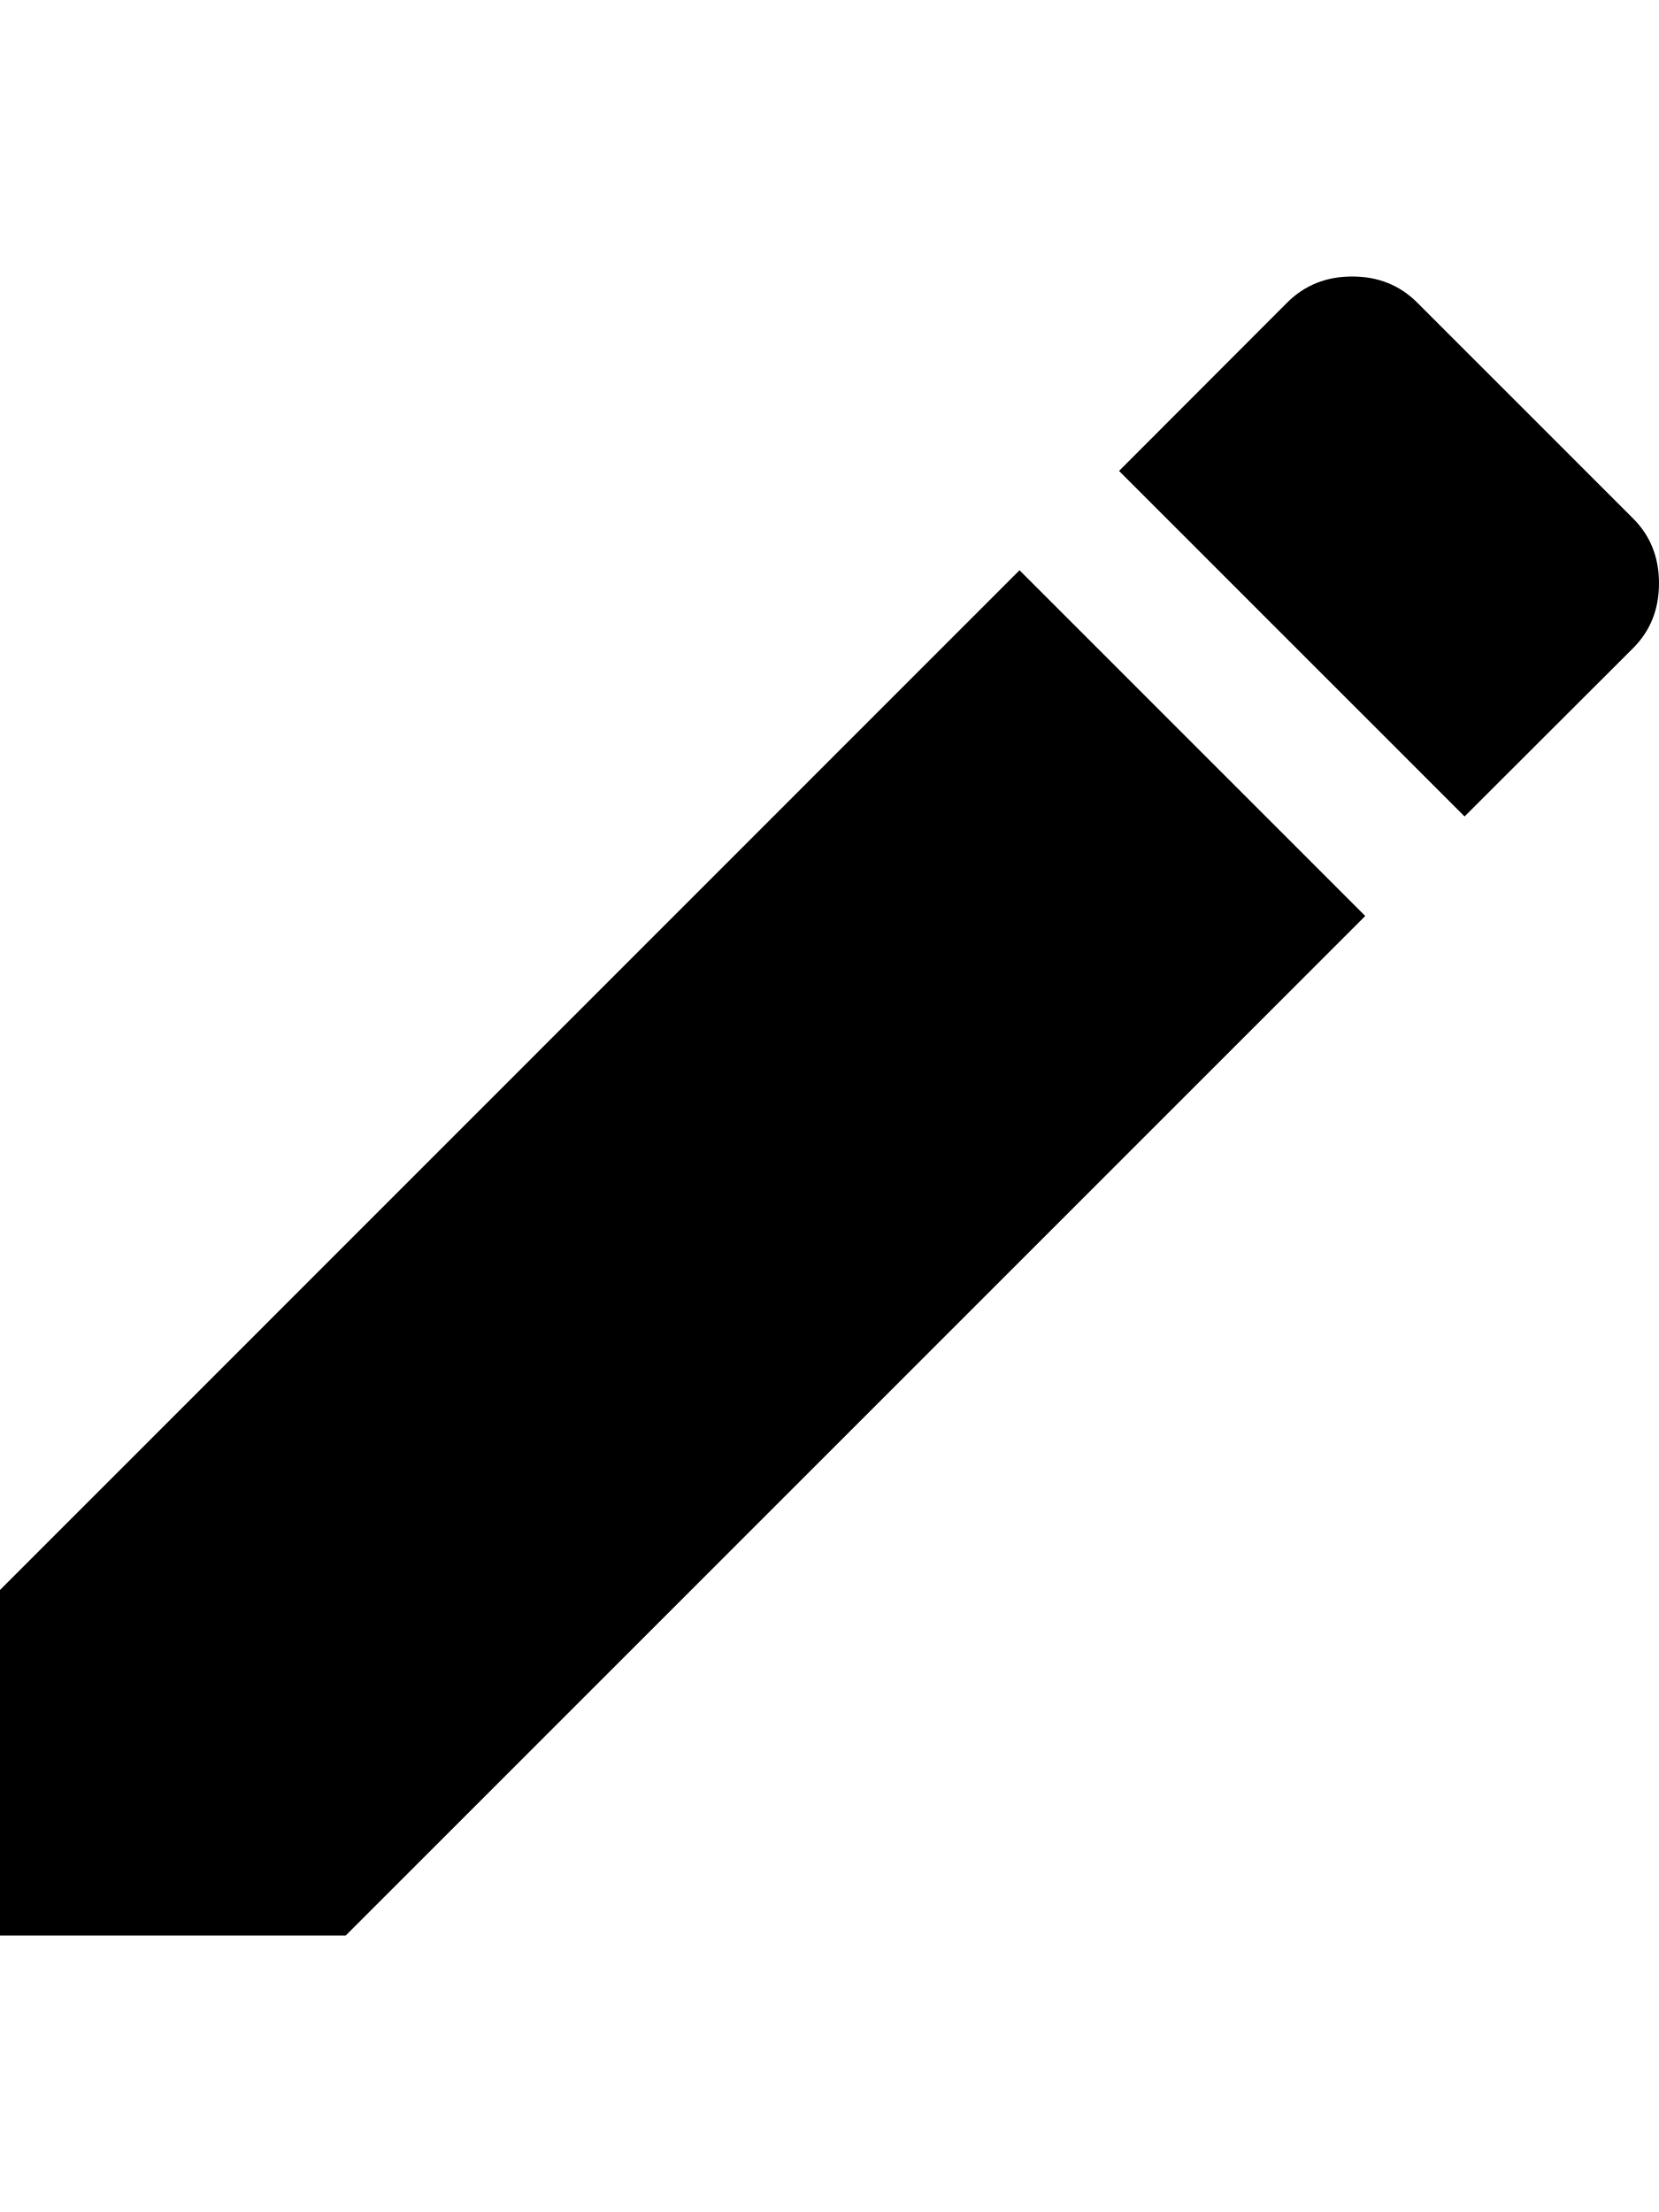
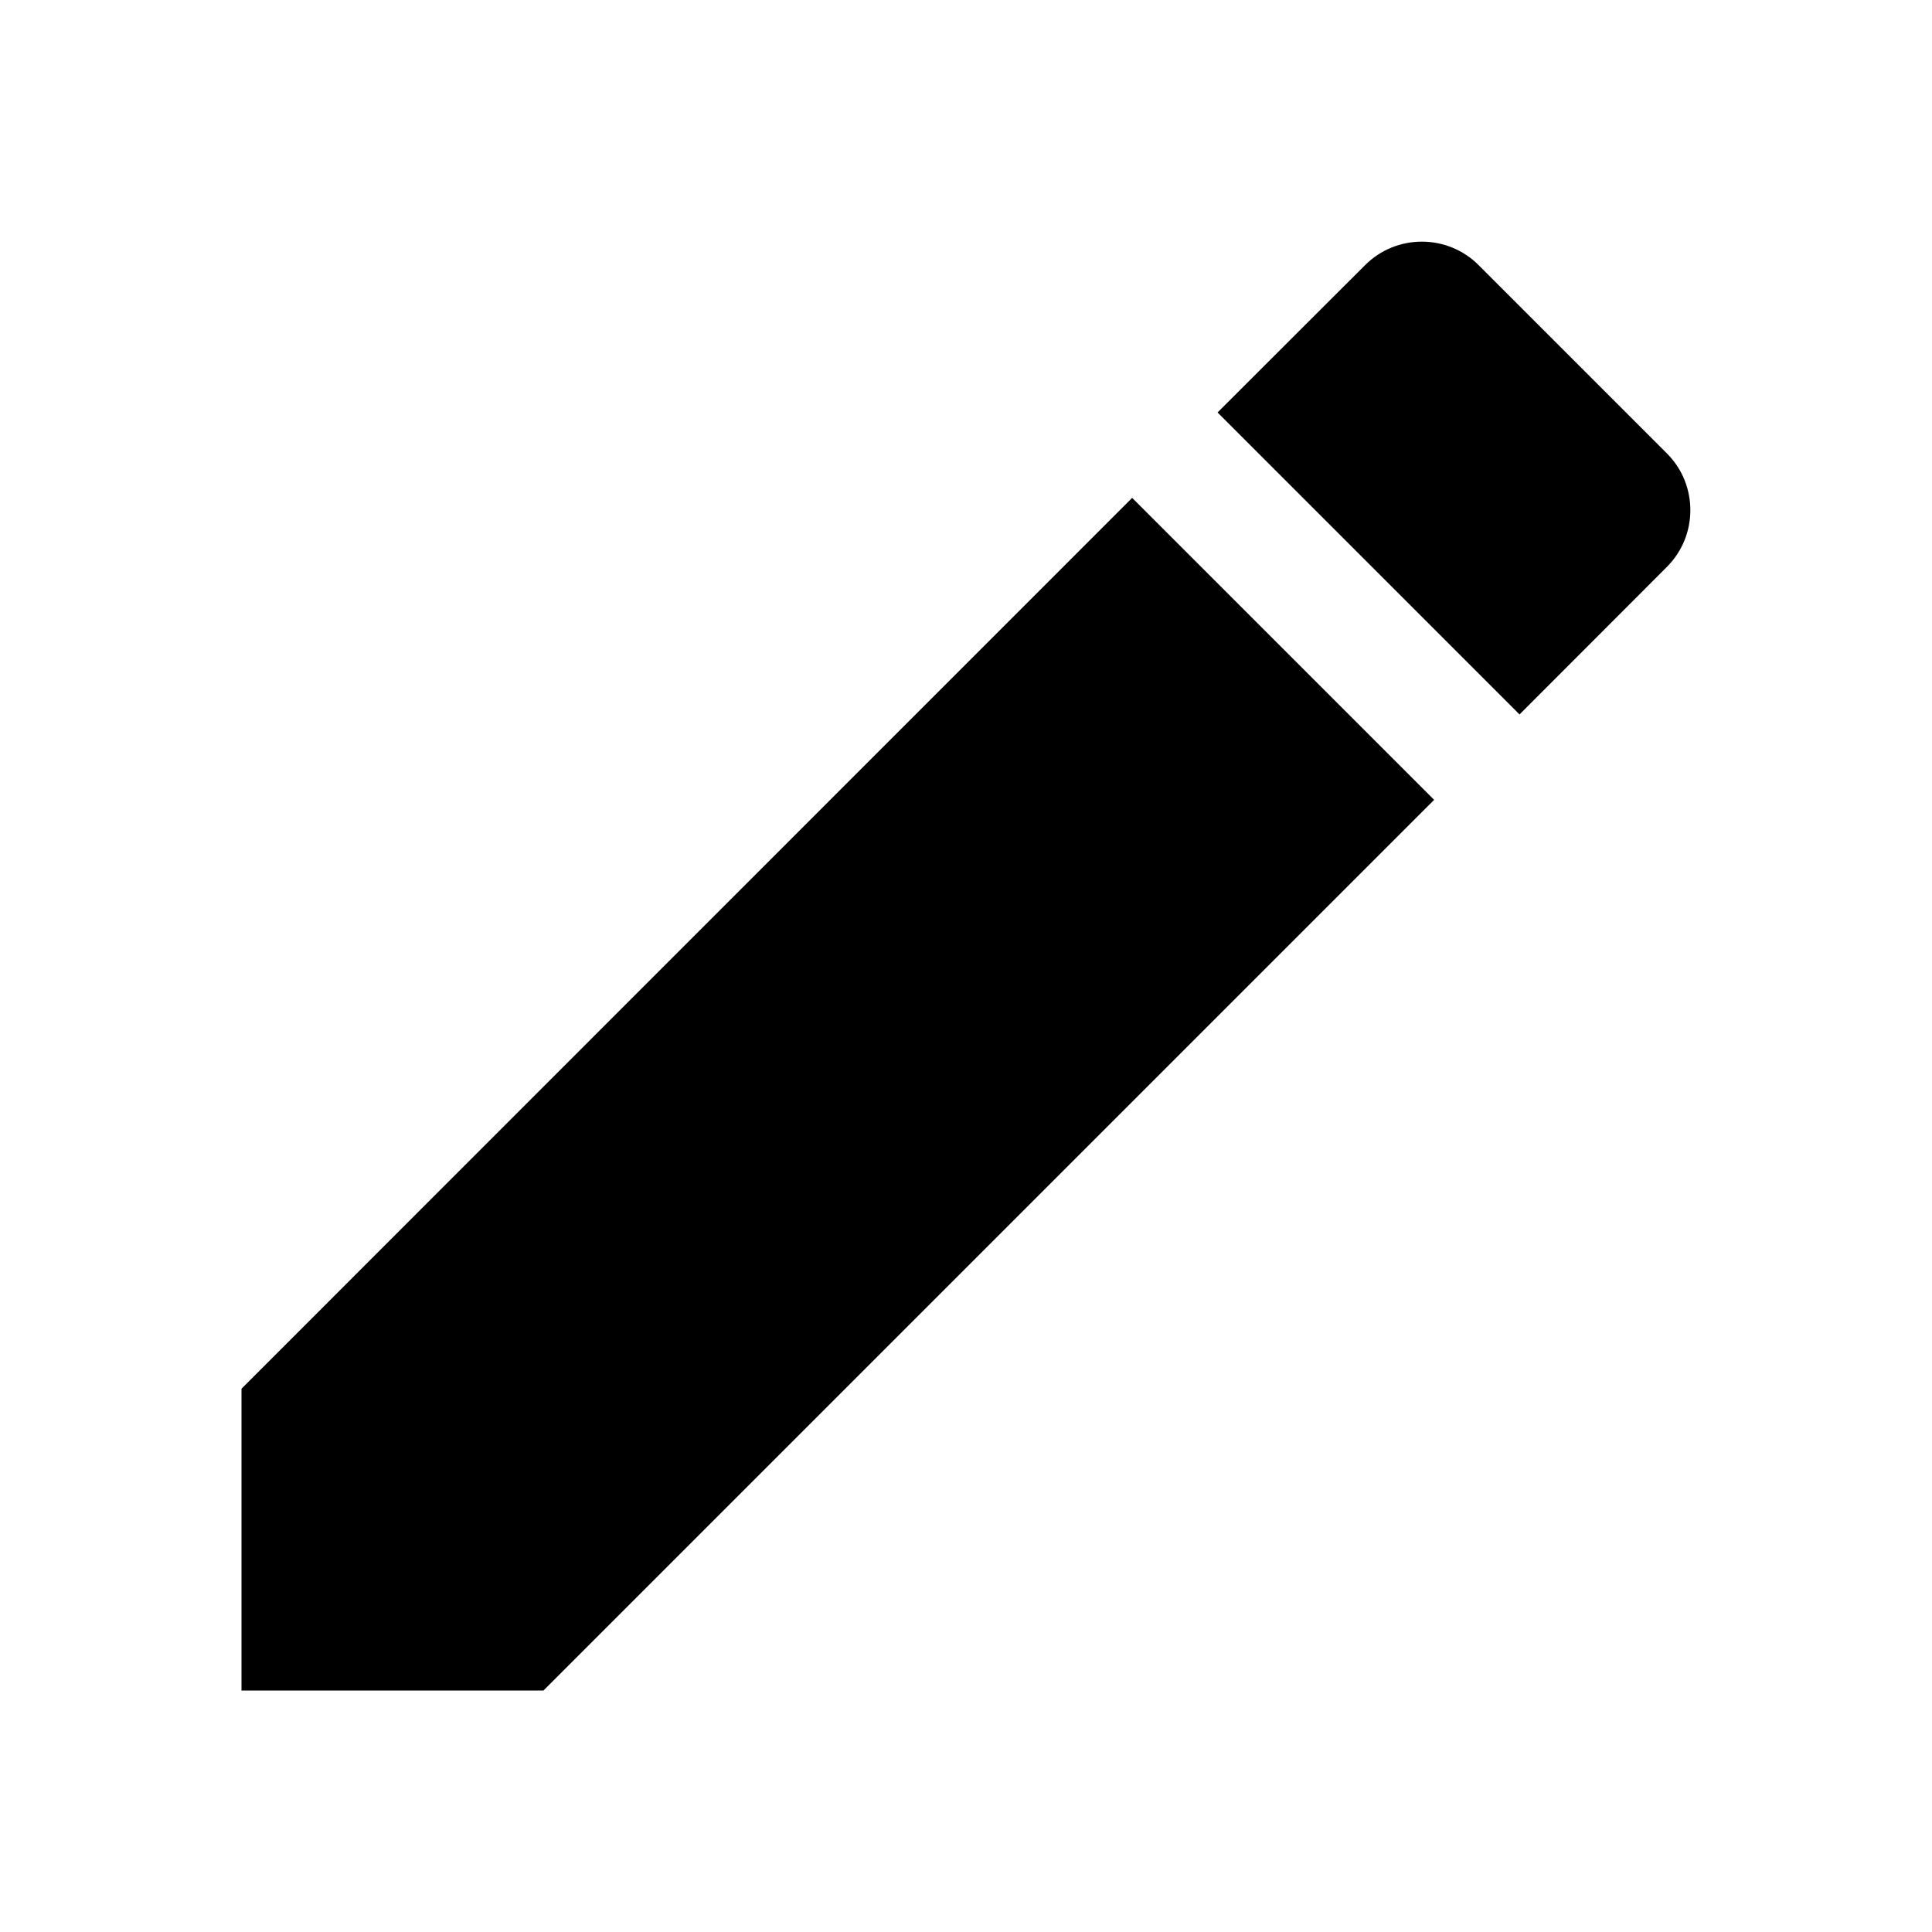
- <svg xmlns="http://www.w3.org/2000/svg" height="1000" width="750.0">
-   <path d="m0 718.8l460.9-461 156.3 156.3-460.9 460.9h-156.3v-156.2z m738.3-425.8l-76.2 76.1-156.2-156.2 76.1-76.2q11.8-11.7 29.3-11.7t29.3 11.7l97.7 97.7q11.7 11.7 11.7 29.3t-11.7 29.3z" />
+ <svg xmlns="http://www.w3.org/2000/svg" height="1000" width="1000.0">
+   <path d="m125 718.8v156.2h156.3l461-461-156.3-156.3-461 461.1z m737.7-425.3c16.3-16.2 16.3-42.7 0-58.9l-97.3-97.3c-16.2-16.3-42.7-16.3-58.9 0l-76.3 76.2 156.3 156.3 76.2-76.3z" />
</svg>
